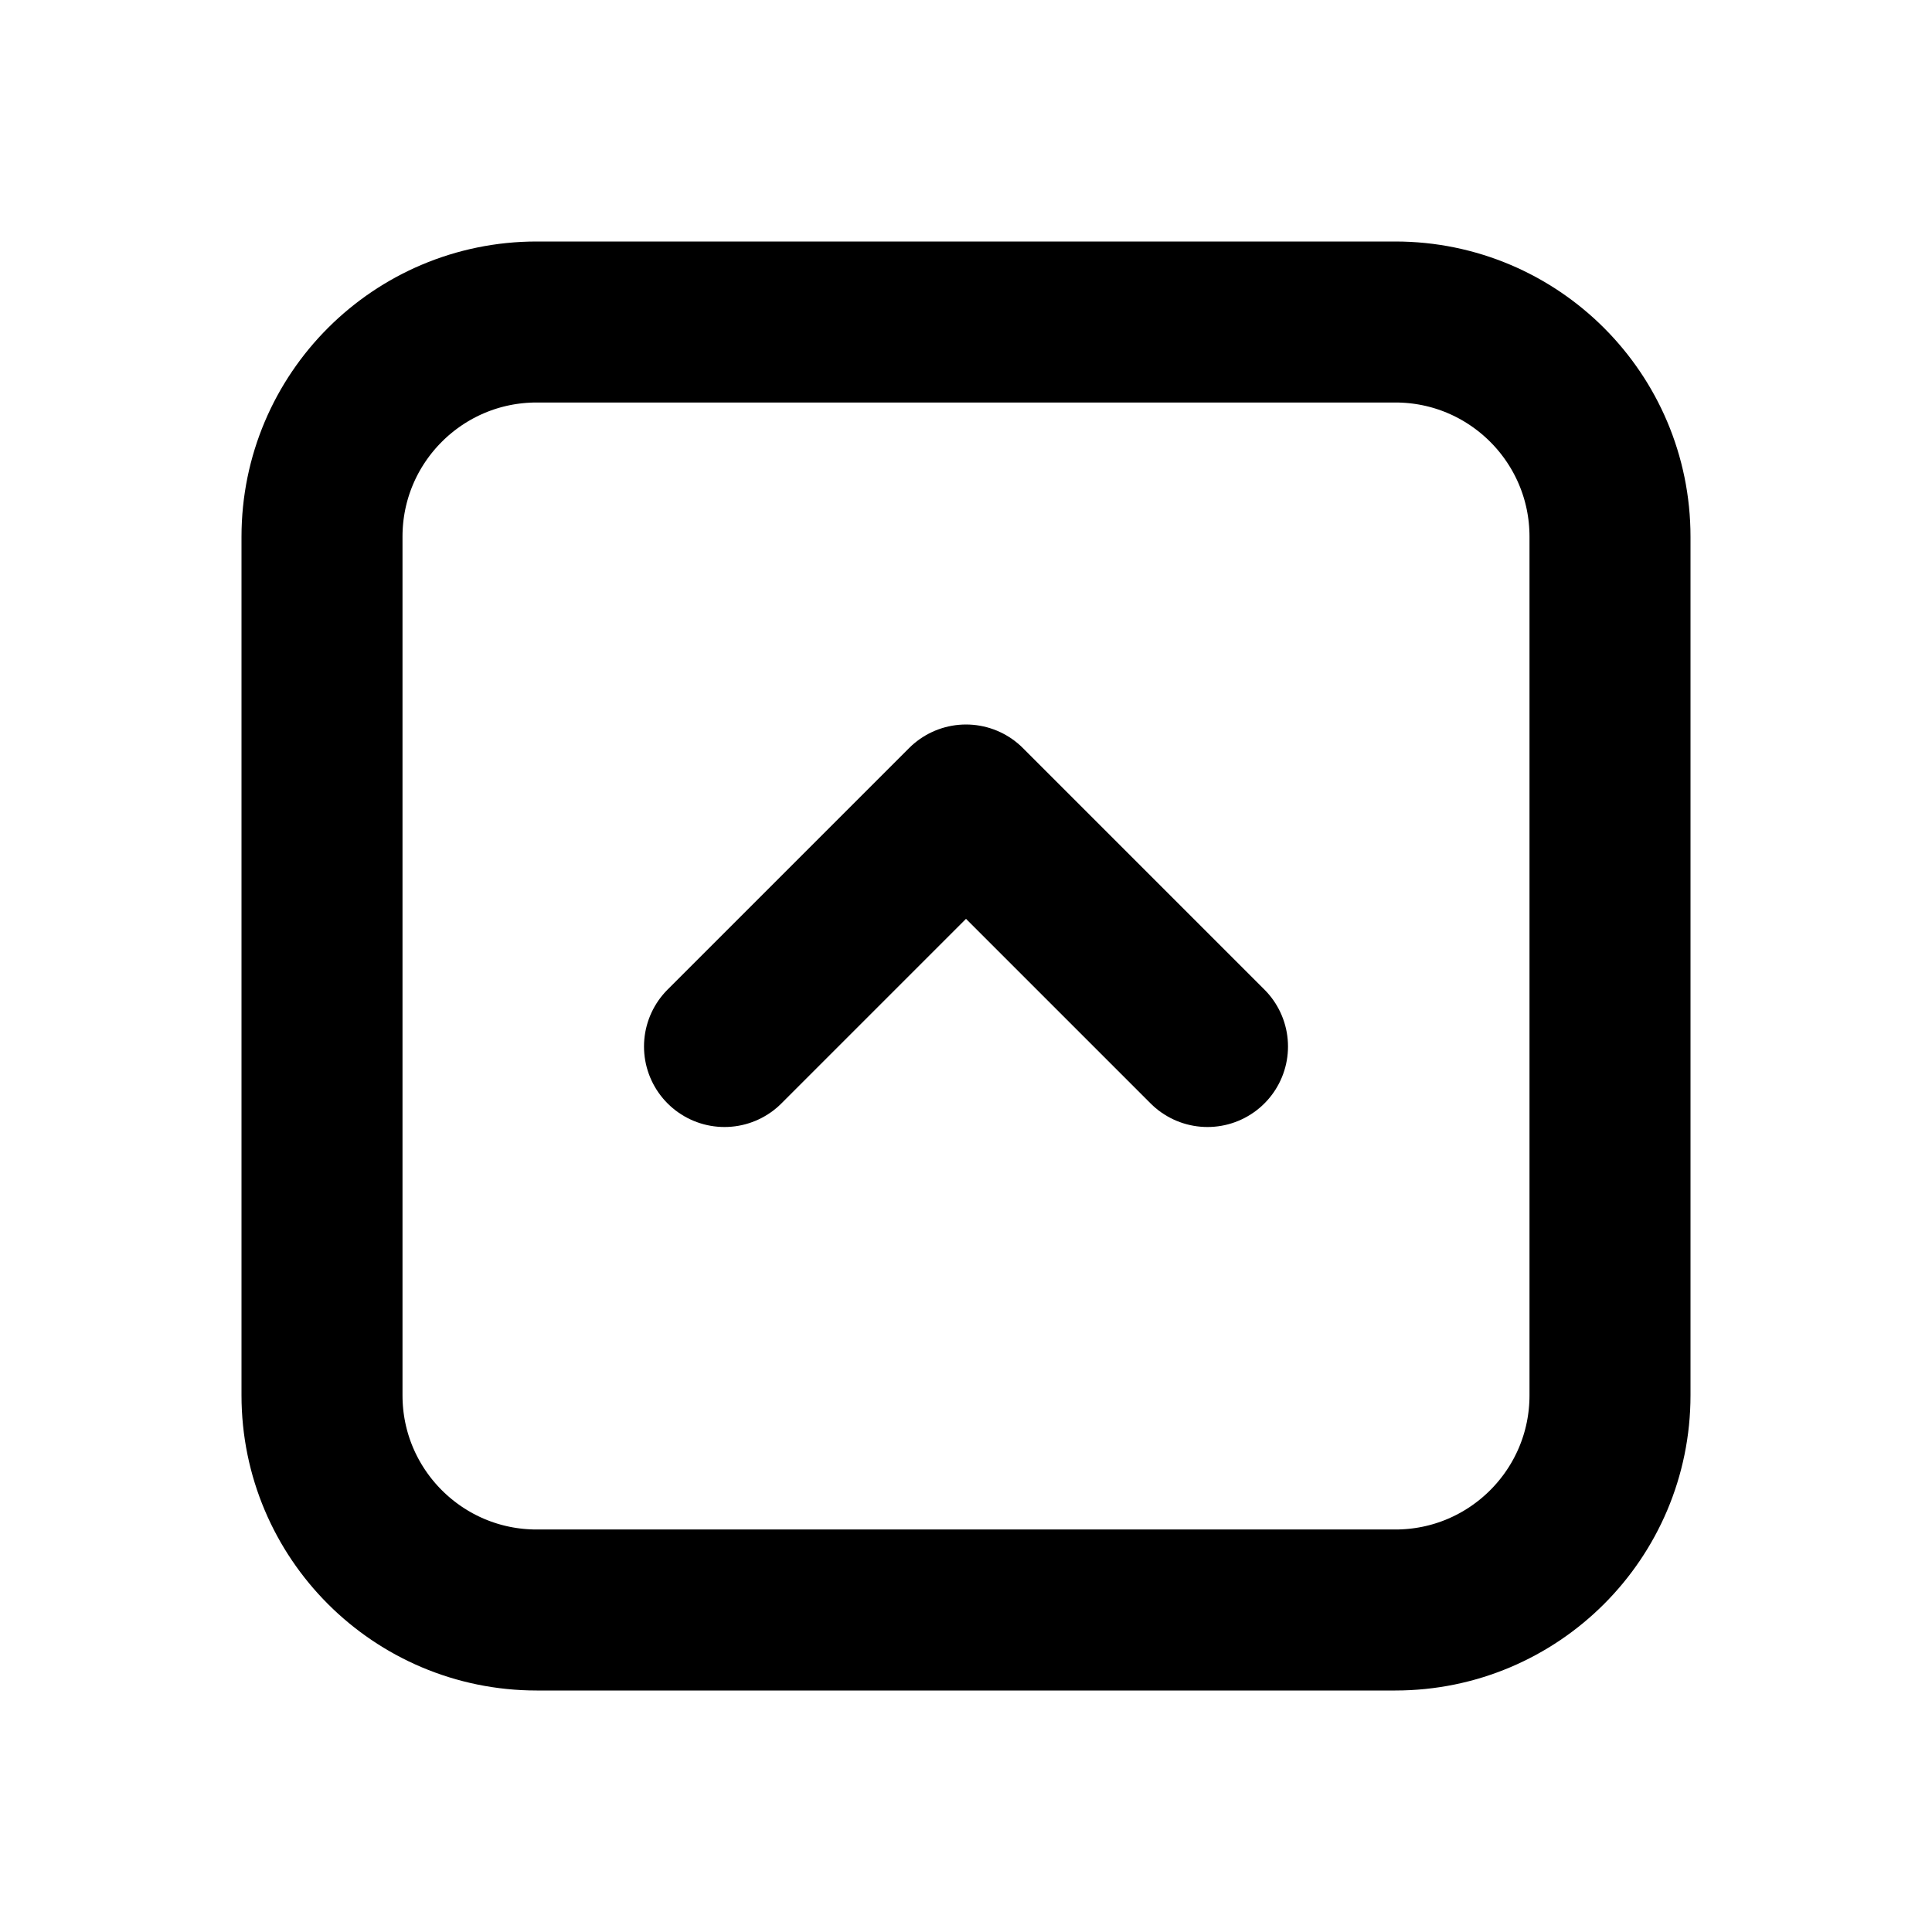
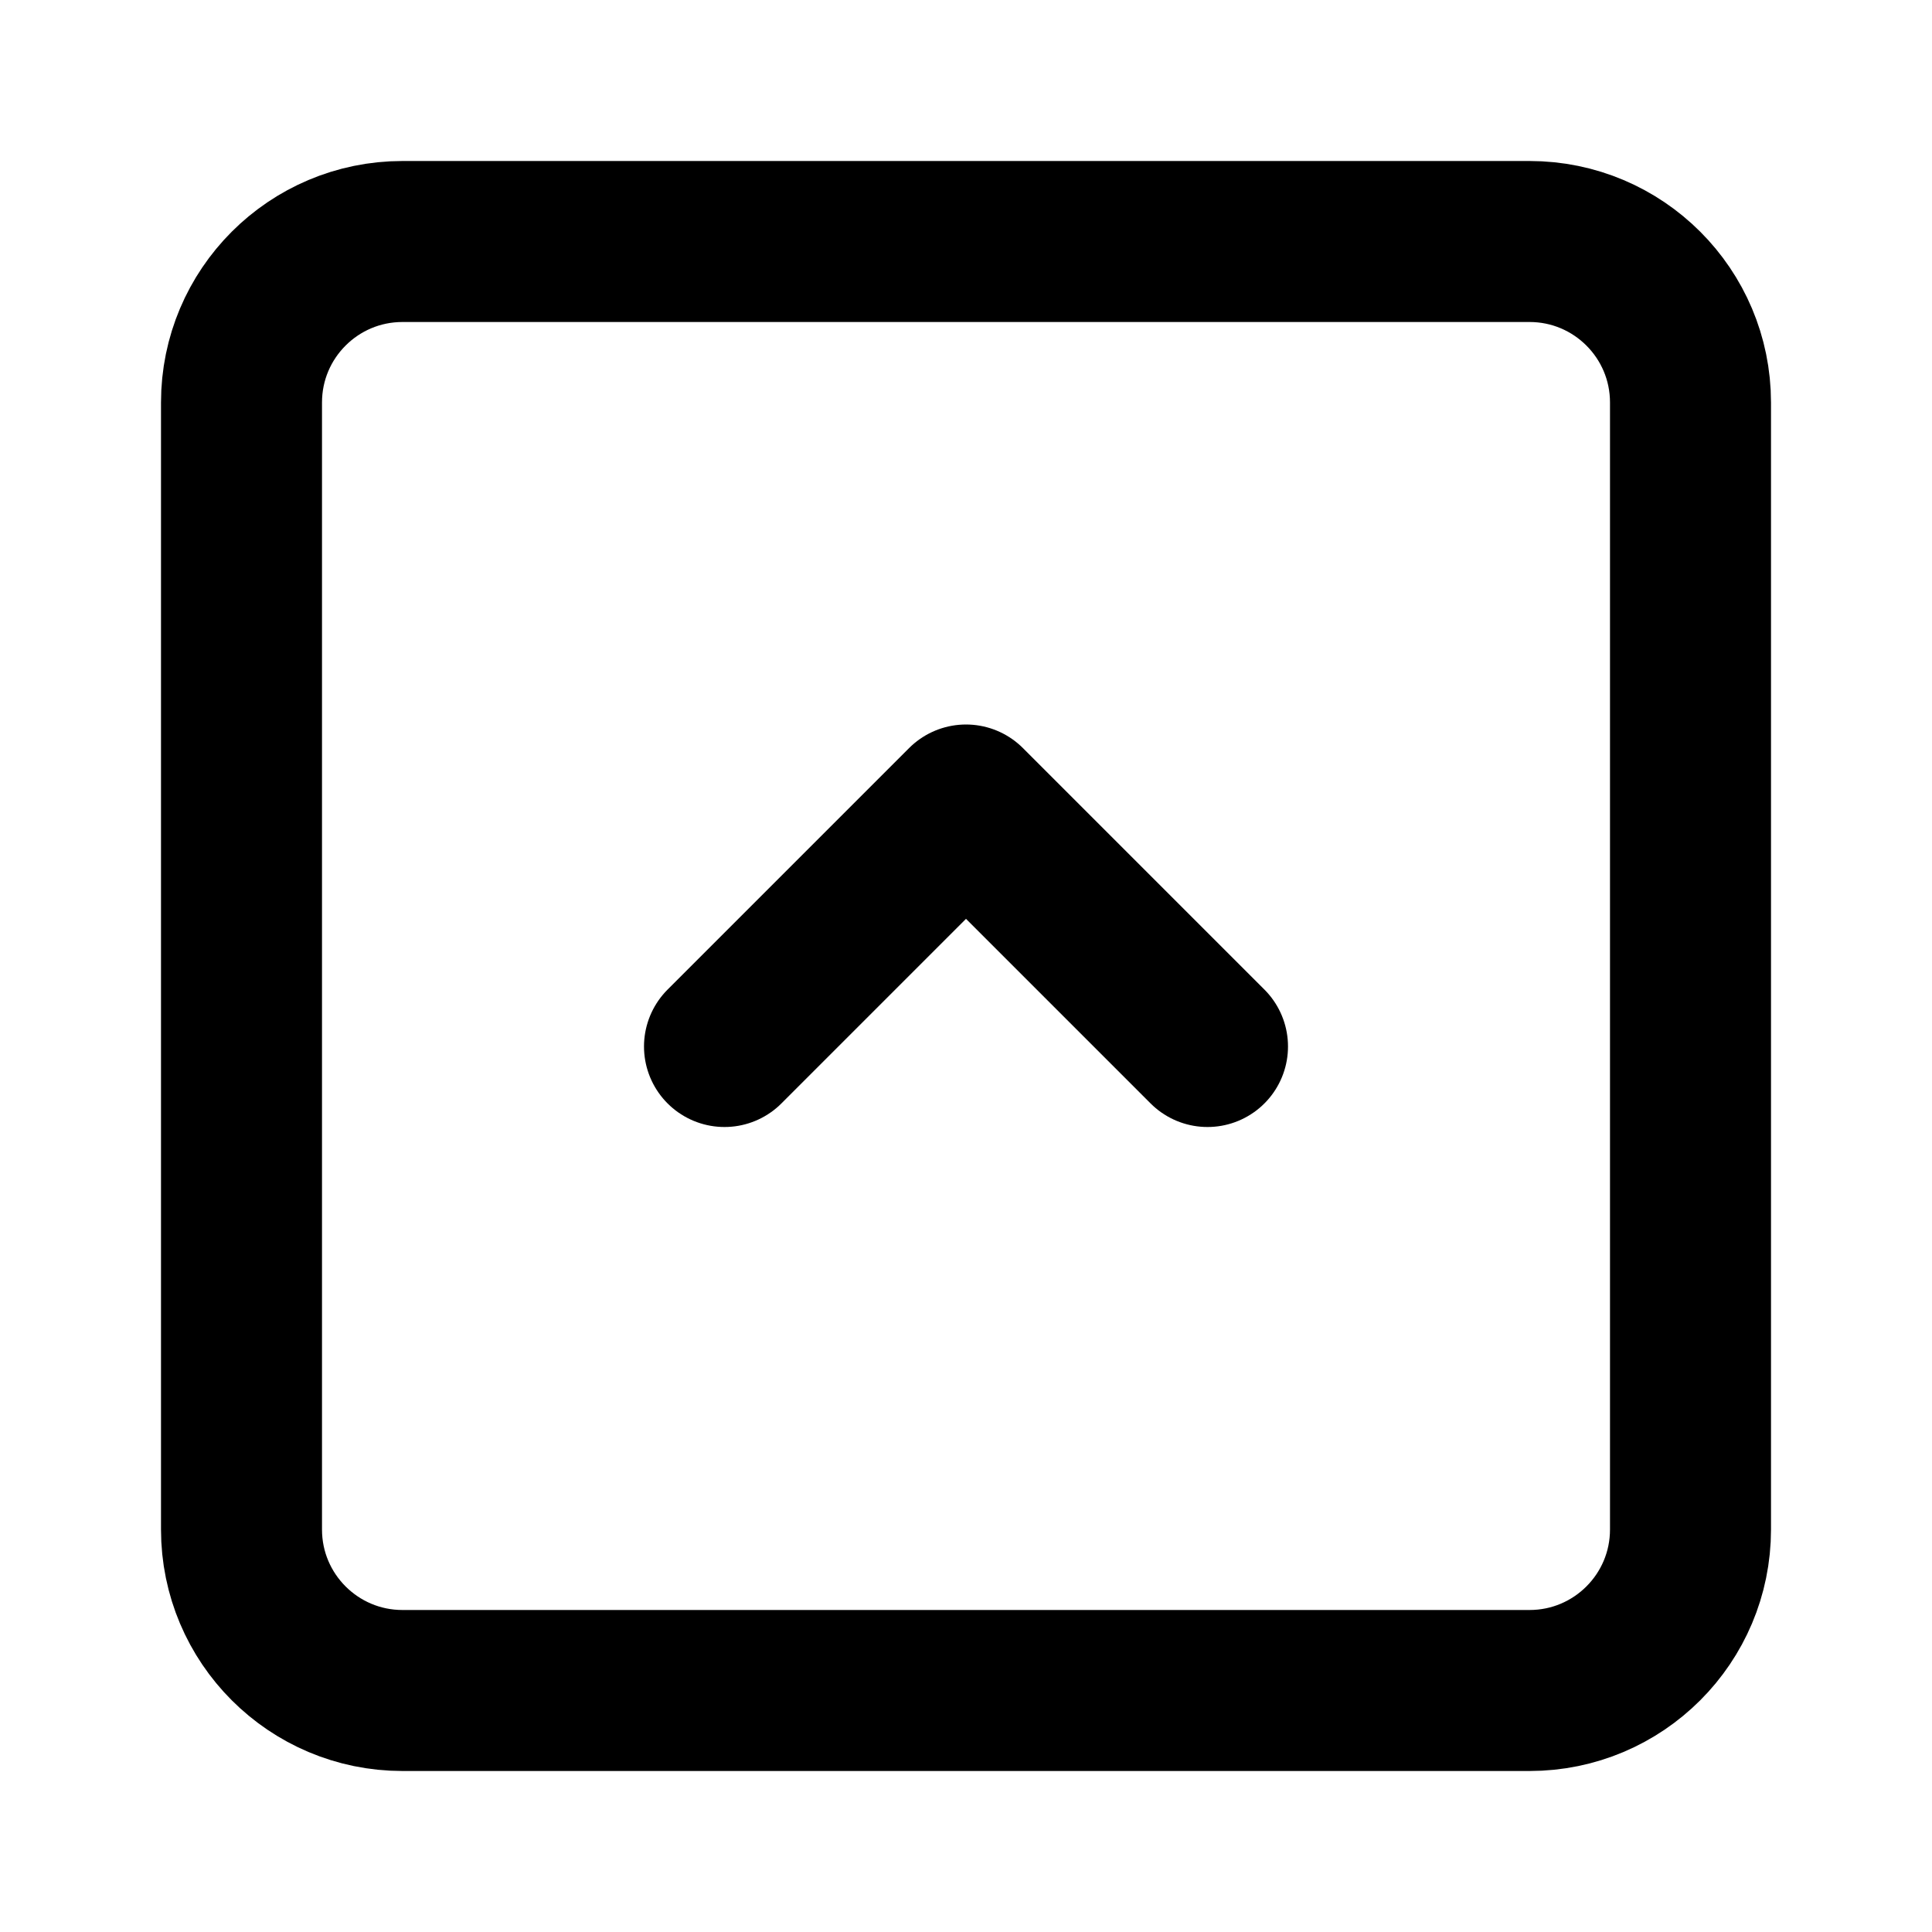
<svg xmlns="http://www.w3.org/2000/svg" class="icon icon-tabler icon-tabler-square-chevron-up" width="24" height="24" viewBox="0 0 24 24" stroke-width="2" stroke="currentColor" fill="none" stroke-linecap="round" stroke-linejoin="round">
  <path stroke="none" d="M0 0h24v24H0z" fill="none" />
-   <path d="M20 6.667v10.666a2.667 2.667 0 0 1 -2.667 2.667h-10.666a2.667 2.667 0 0 1 -2.667 -2.667v-10.666a2.667 2.667 0 0 1 2.667 -2.667h10.666a2.667 2.667 0 0 1 2.667 2.667z" />
+   <path d="M3 3m0 2a2 2 0 0 1 2 -2h14a2 2 0 0 1 2 2v14a2 2 0 0 1 -2 2h-14a2 2 0 0 1 -2 -2z" />
  <path d="M9 13l3 -3l3 3" />
</svg>
